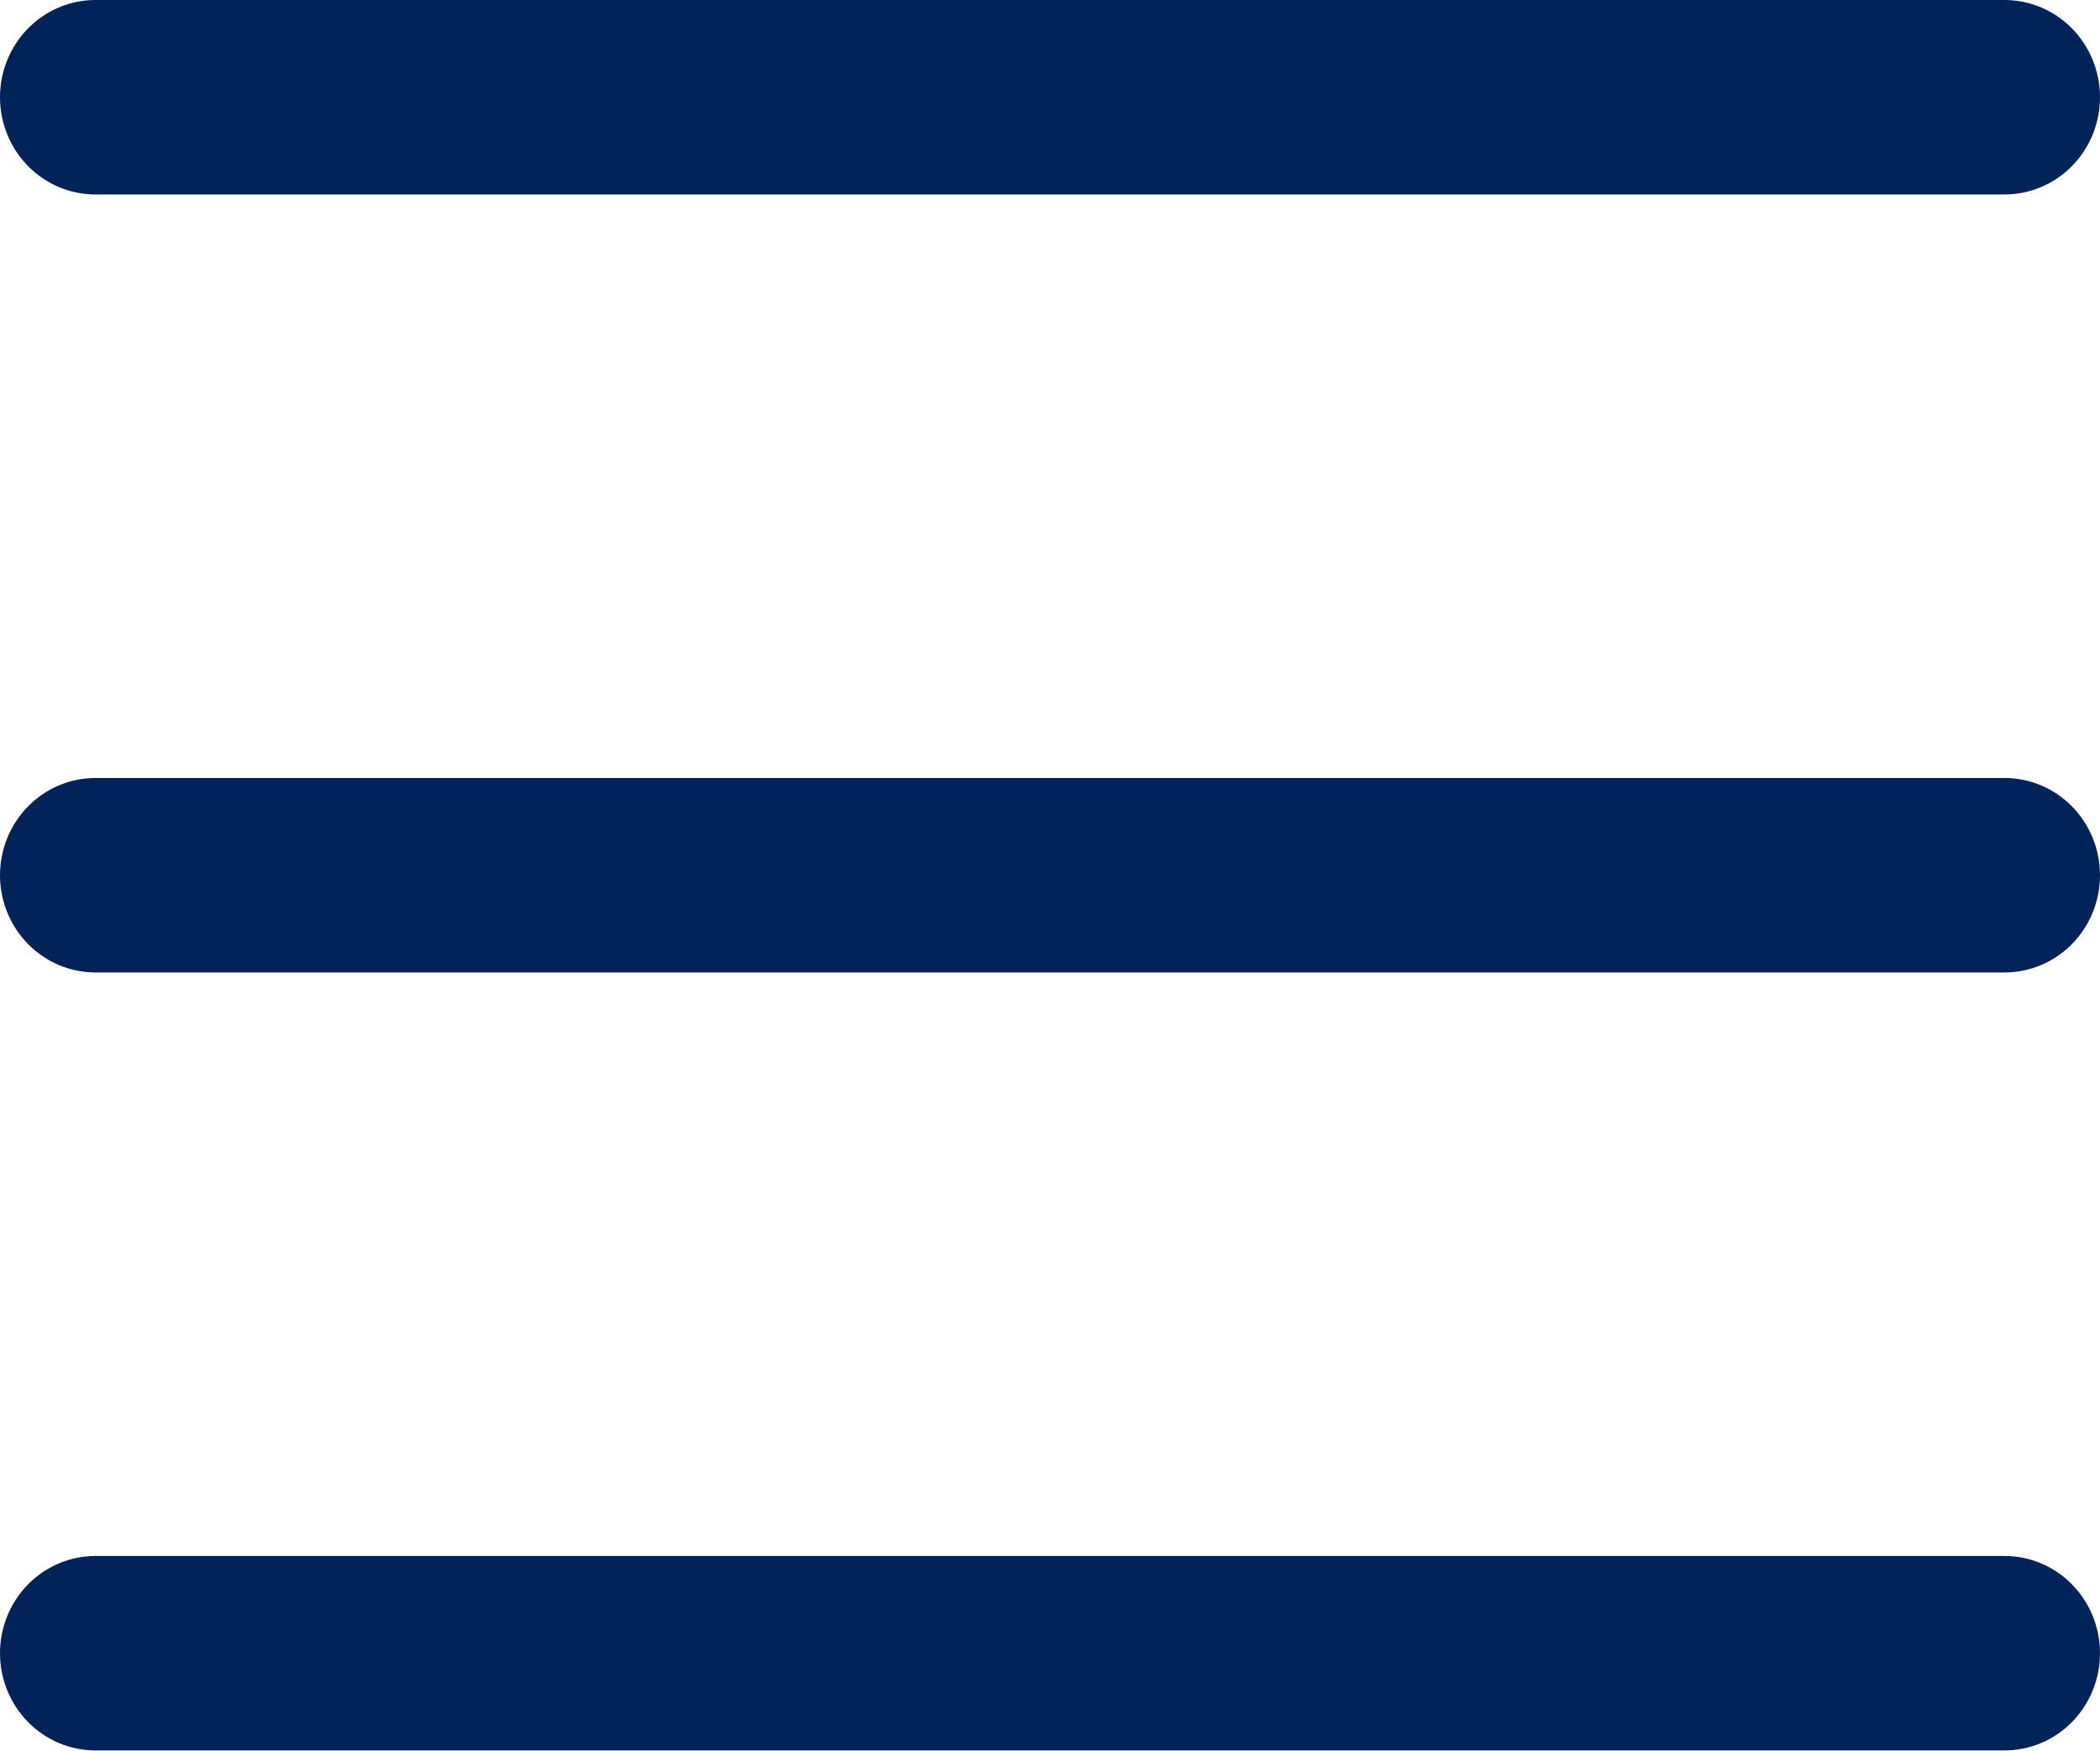
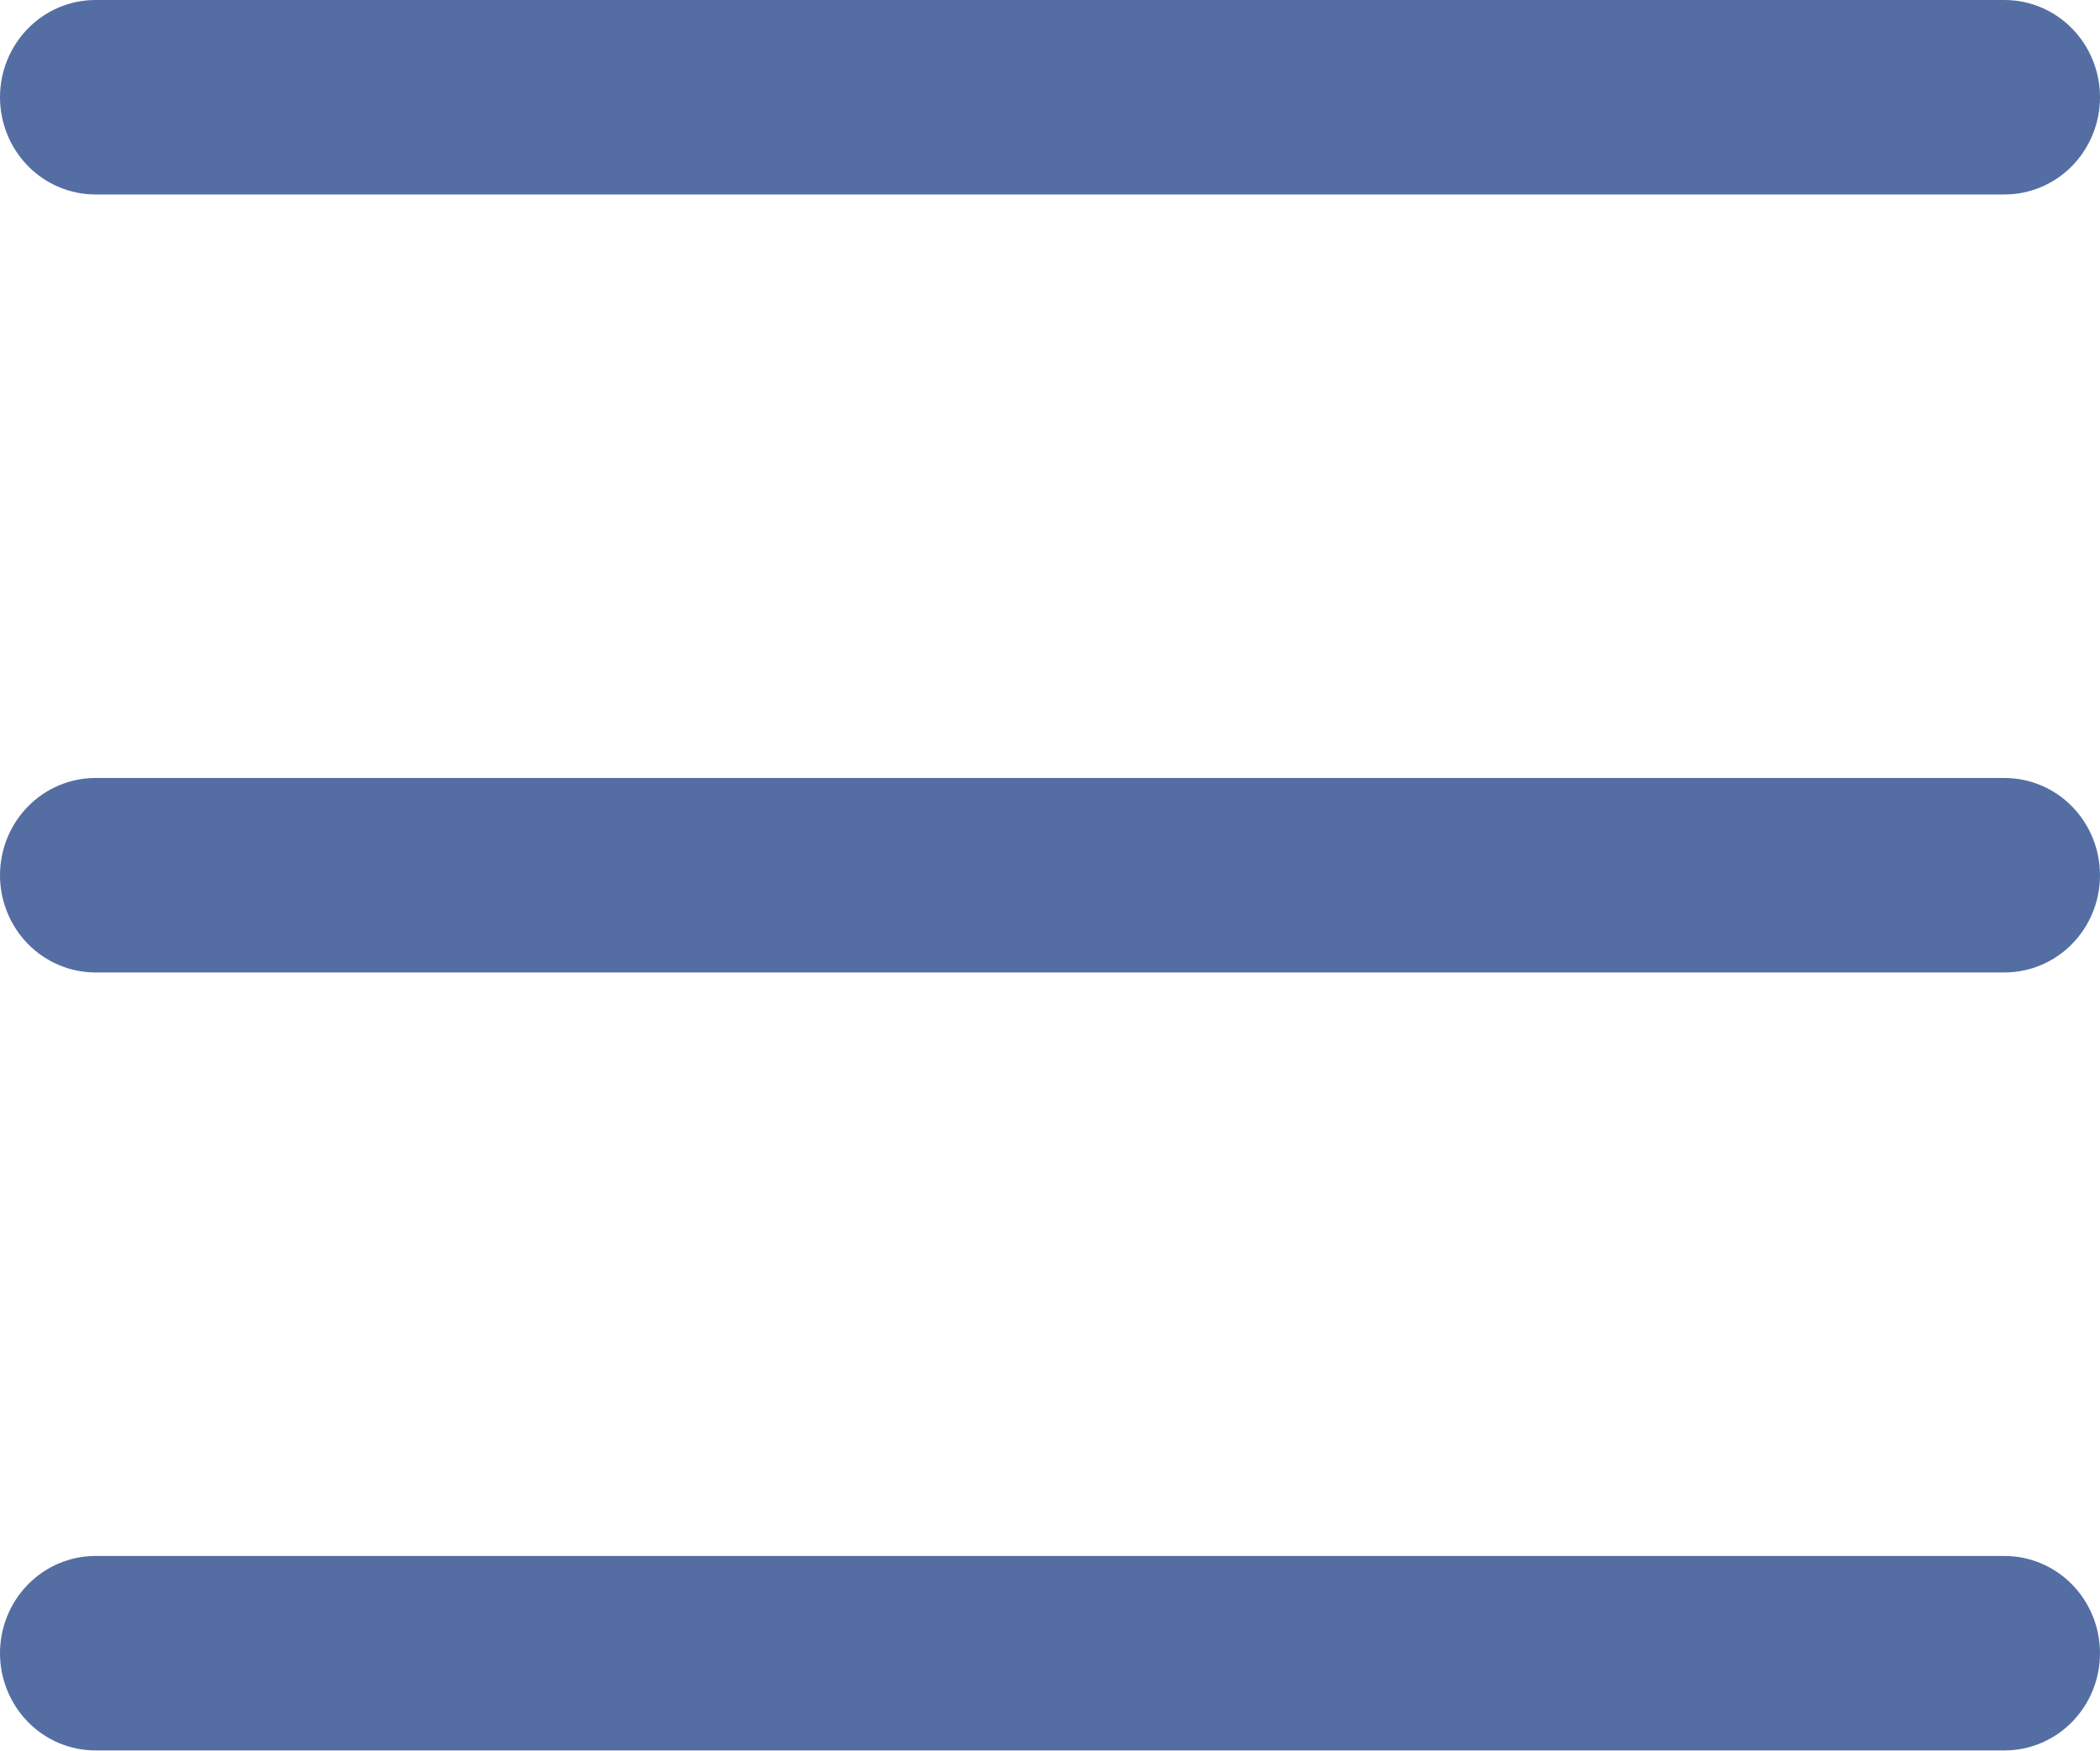
<svg xmlns="http://www.w3.org/2000/svg" width="24" height="20" viewBox="0 0 24 20" fill="none">
-   <path fill-rule="evenodd" clip-rule="evenodd" d="M0 18.889C0 18.594 0.115 18.312 0.32 18.103C0.524 17.895 0.802 17.778 1.091 17.778H22.909C23.198 17.778 23.476 17.895 23.68 18.103C23.885 18.312 24 18.594 24 18.889C24 19.184 23.885 19.466 23.68 19.675C23.476 19.883 23.198 20 22.909 20H1.091C0.802 20 0.524 19.883 0.32 19.675C0.115 19.466 0 19.184 0 18.889ZM0 10C0 9.705 0.115 9.423 0.32 9.214C0.524 9.006 0.802 8.889 1.091 8.889H22.909C23.198 8.889 23.476 9.006 23.68 9.214C23.885 9.423 24 9.705 24 10C24 10.295 23.885 10.577 23.68 10.786C23.476 10.994 23.198 11.111 22.909 11.111H1.091C0.802 11.111 0.524 10.994 0.32 10.786C0.115 10.577 0 10.295 0 10ZM0 1.111C0 0.816 0.115 0.534 0.32 0.325C0.524 0.117 0.802 0 1.091 0H22.909C23.198 0 23.476 0.117 23.68 0.325C23.885 0.534 24 0.816 24 1.111C24 1.406 23.885 1.688 23.68 1.897C23.476 2.105 23.198 2.222 22.909 2.222H1.091C0.802 2.222 0.524 2.105 0.32 1.897C0.115 1.688 0 1.406 0 1.111Z" fill="#02235A" />
+   <path fill-rule="evenodd" clip-rule="evenodd" d="M0 18.889C0 18.594 0.115 18.312 0.32 18.103C0.524 17.895 0.802 17.778 1.091 17.778H22.909C23.198 17.778 23.476 17.895 23.68 18.103C23.885 18.312 24 18.594 24 18.889C24 19.184 23.885 19.466 23.68 19.675C23.476 19.883 23.198 20 22.909 20H1.091C0.802 20 0.524 19.883 0.32 19.675C0.115 19.466 0 19.184 0 18.889ZM0 10C0 9.705 0.115 9.423 0.32 9.214C0.524 9.006 0.802 8.889 1.091 8.889H22.909C23.198 8.889 23.476 9.006 23.68 9.214C23.885 9.423 24 9.705 24 10C24 10.295 23.885 10.577 23.68 10.786C23.476 10.994 23.198 11.111 22.909 11.111H1.091C0.802 11.111 0.524 10.994 0.32 10.786C0.115 10.577 0 10.295 0 10ZM0 1.111C0 0.816 0.115 0.534 0.32 0.325C0.524 0.117 0.802 0 1.091 0H22.909C23.198 0 23.476 0.117 23.68 0.325C23.885 0.534 24 0.816 24 1.111C24 1.406 23.885 1.688 23.68 1.897C23.476 2.105 23.198 2.222 22.909 2.222H1.091C0.802 2.222 0.524 2.105 0.32 1.897C0.115 1.688 0 1.406 0 1.111Z" fill="#546EA4" />
</svg>
